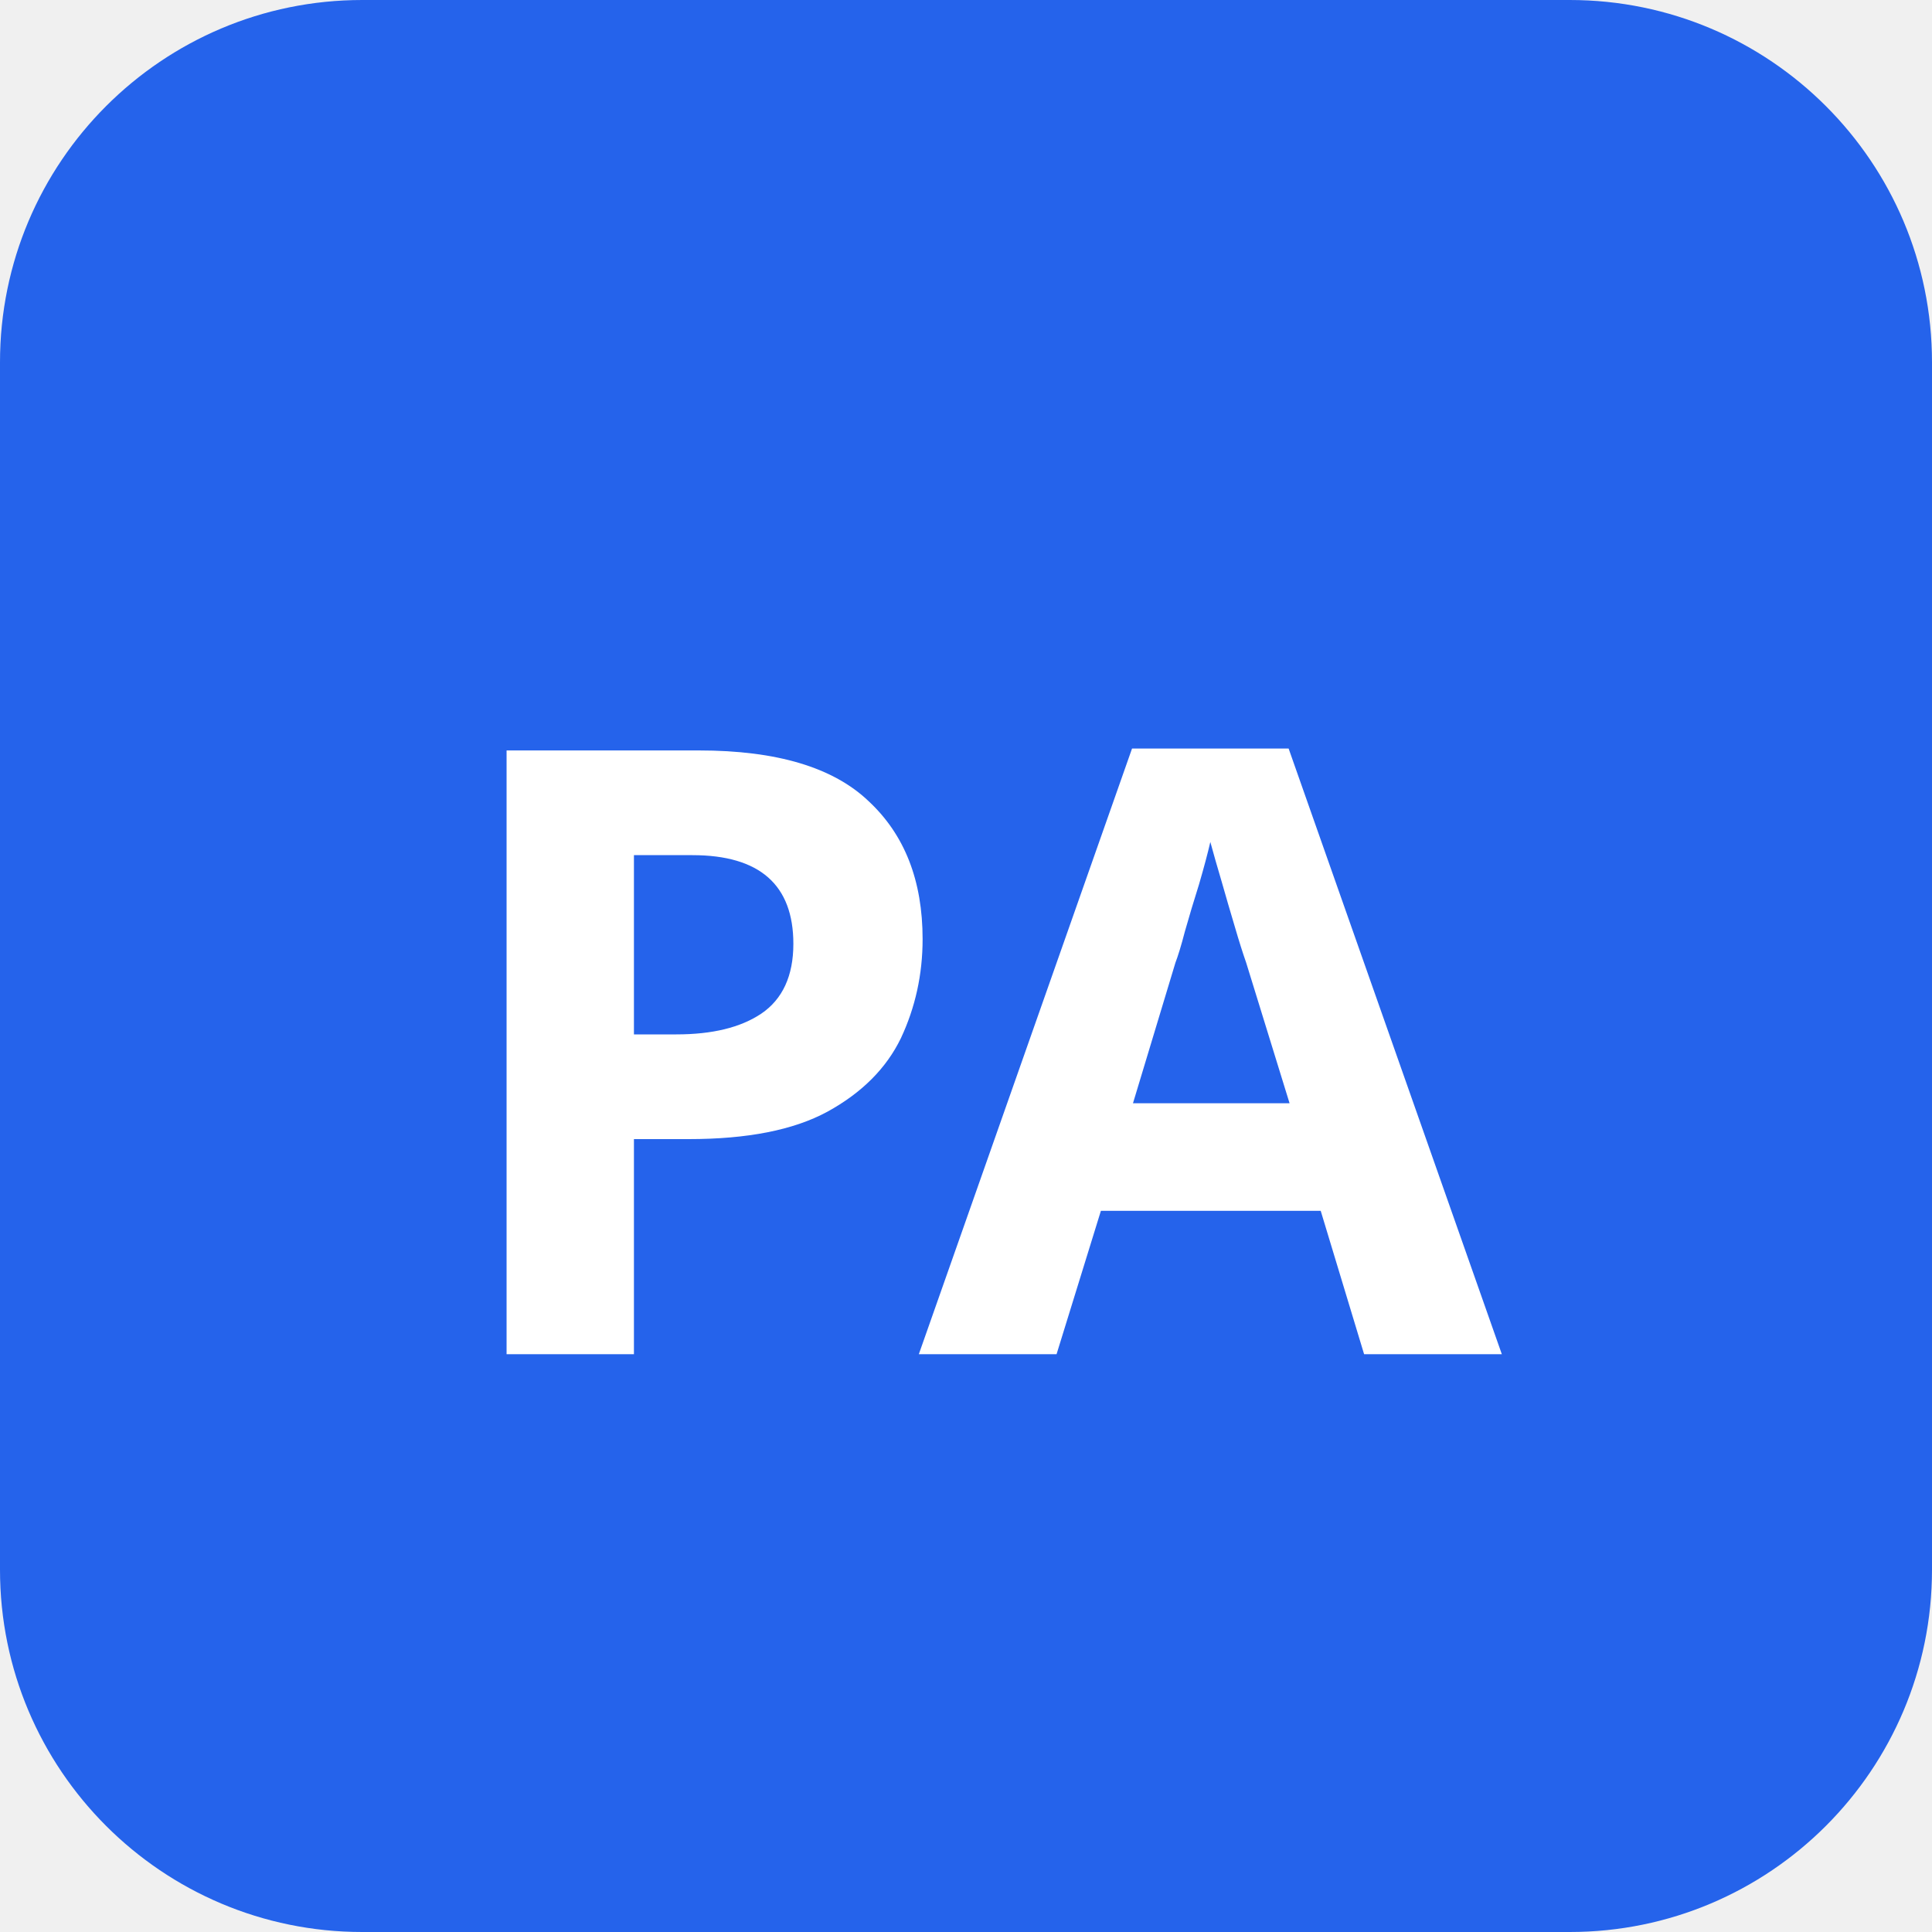
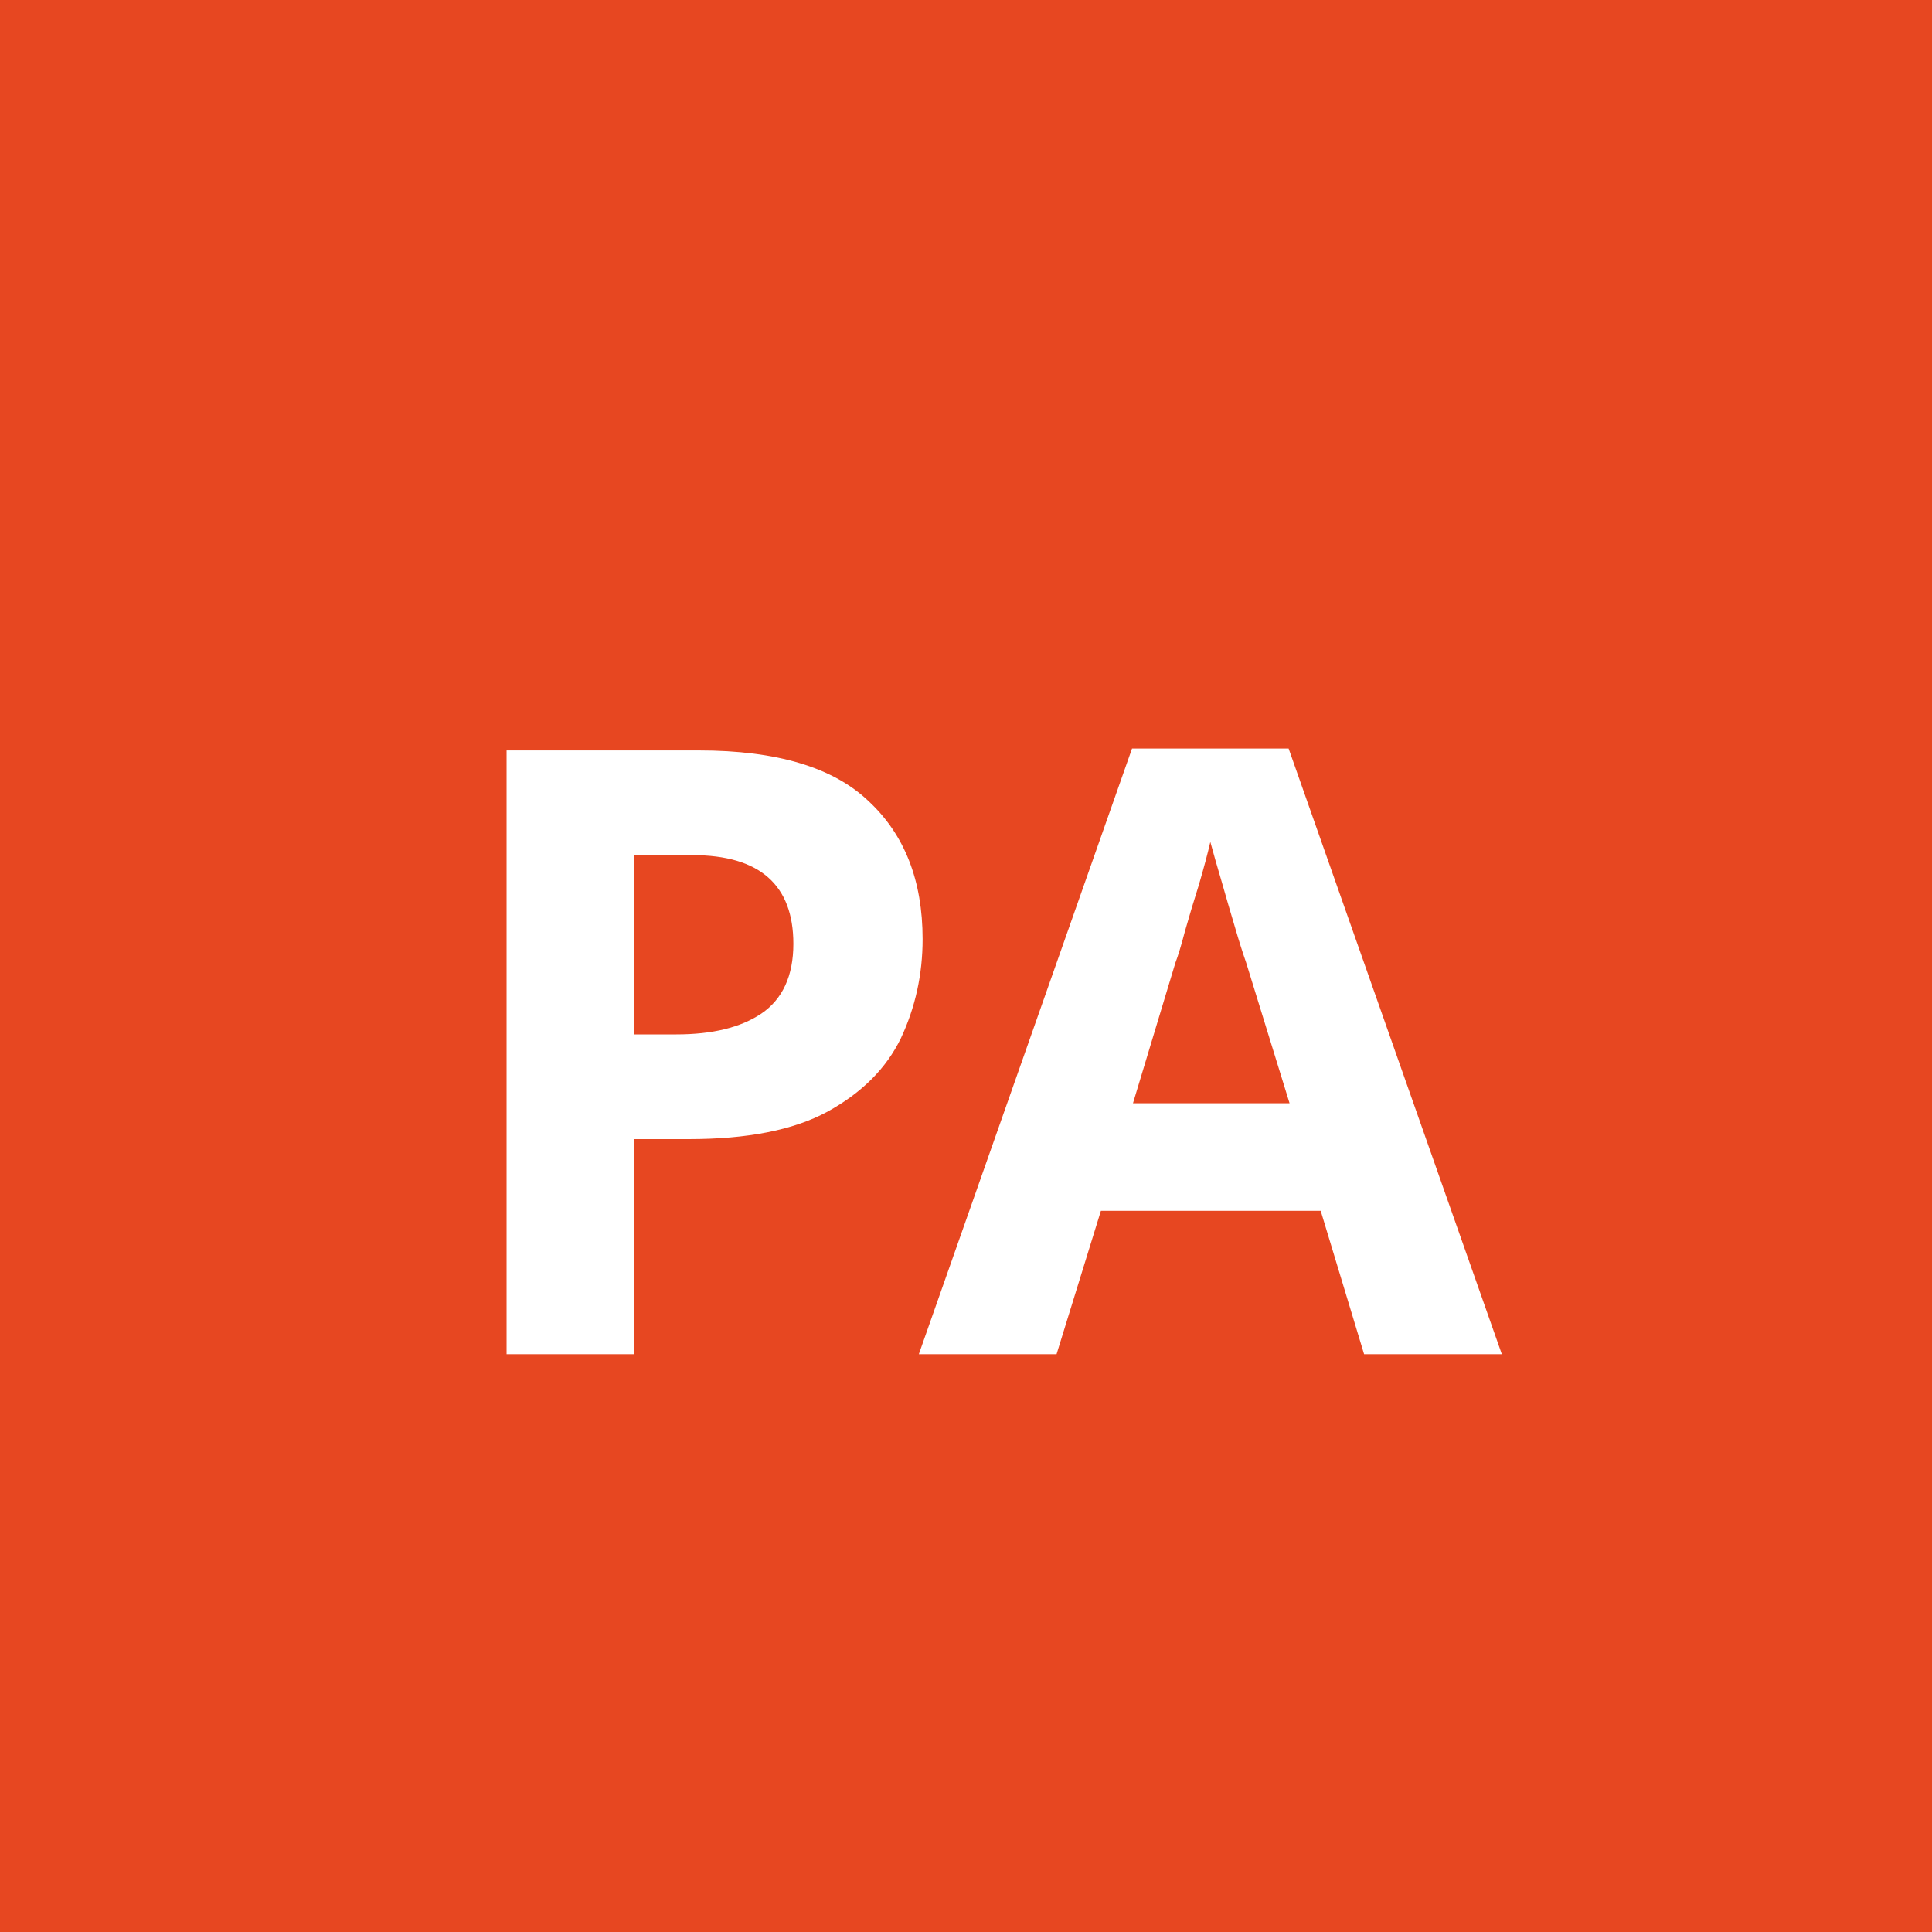
<svg xmlns="http://www.w3.org/2000/svg" viewBox="0 0 32 32" width="32" height="32">
-   <rect width="32" height="32" rx="6" fill="#2563eb" />
+   <rect width="32" height="32" rx="0" fill="#e74721" />
  <text x="16" y="17" text-anchor="middle" dominant-baseline="central" font-family="system-ui, sans-serif" font-weight="700" font-size="14" fill="#fff">PA</text>
</svg>
